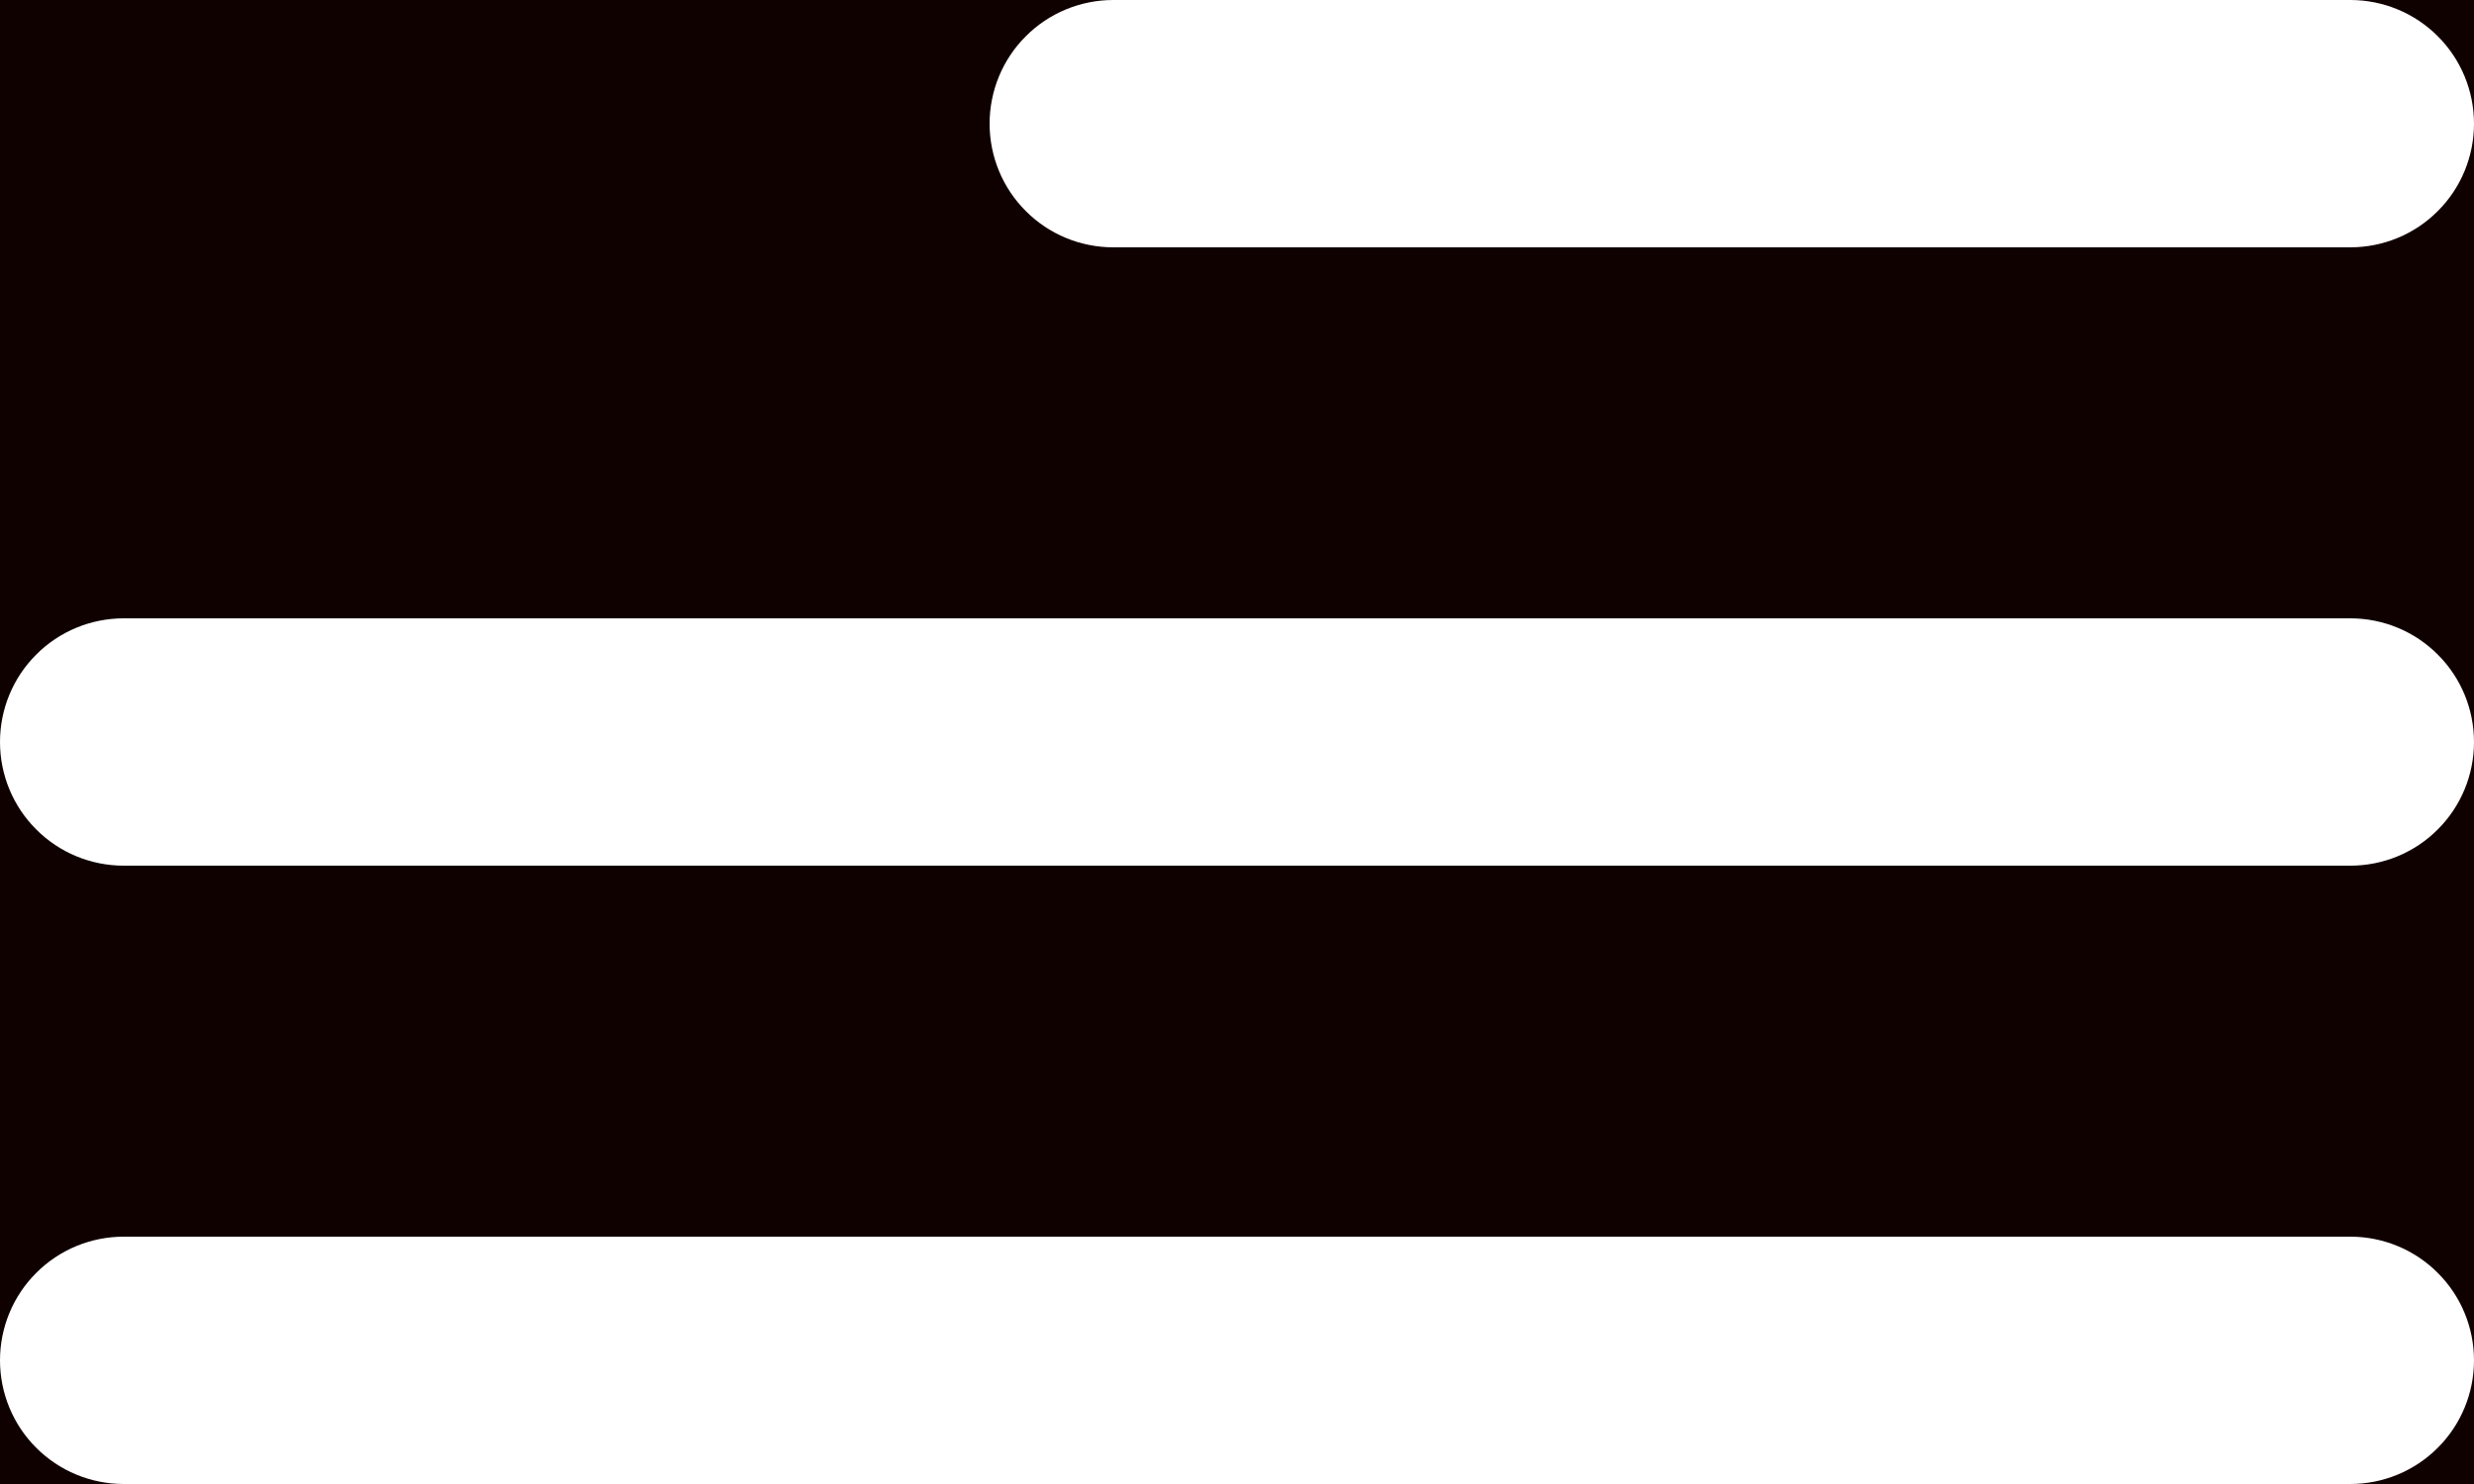
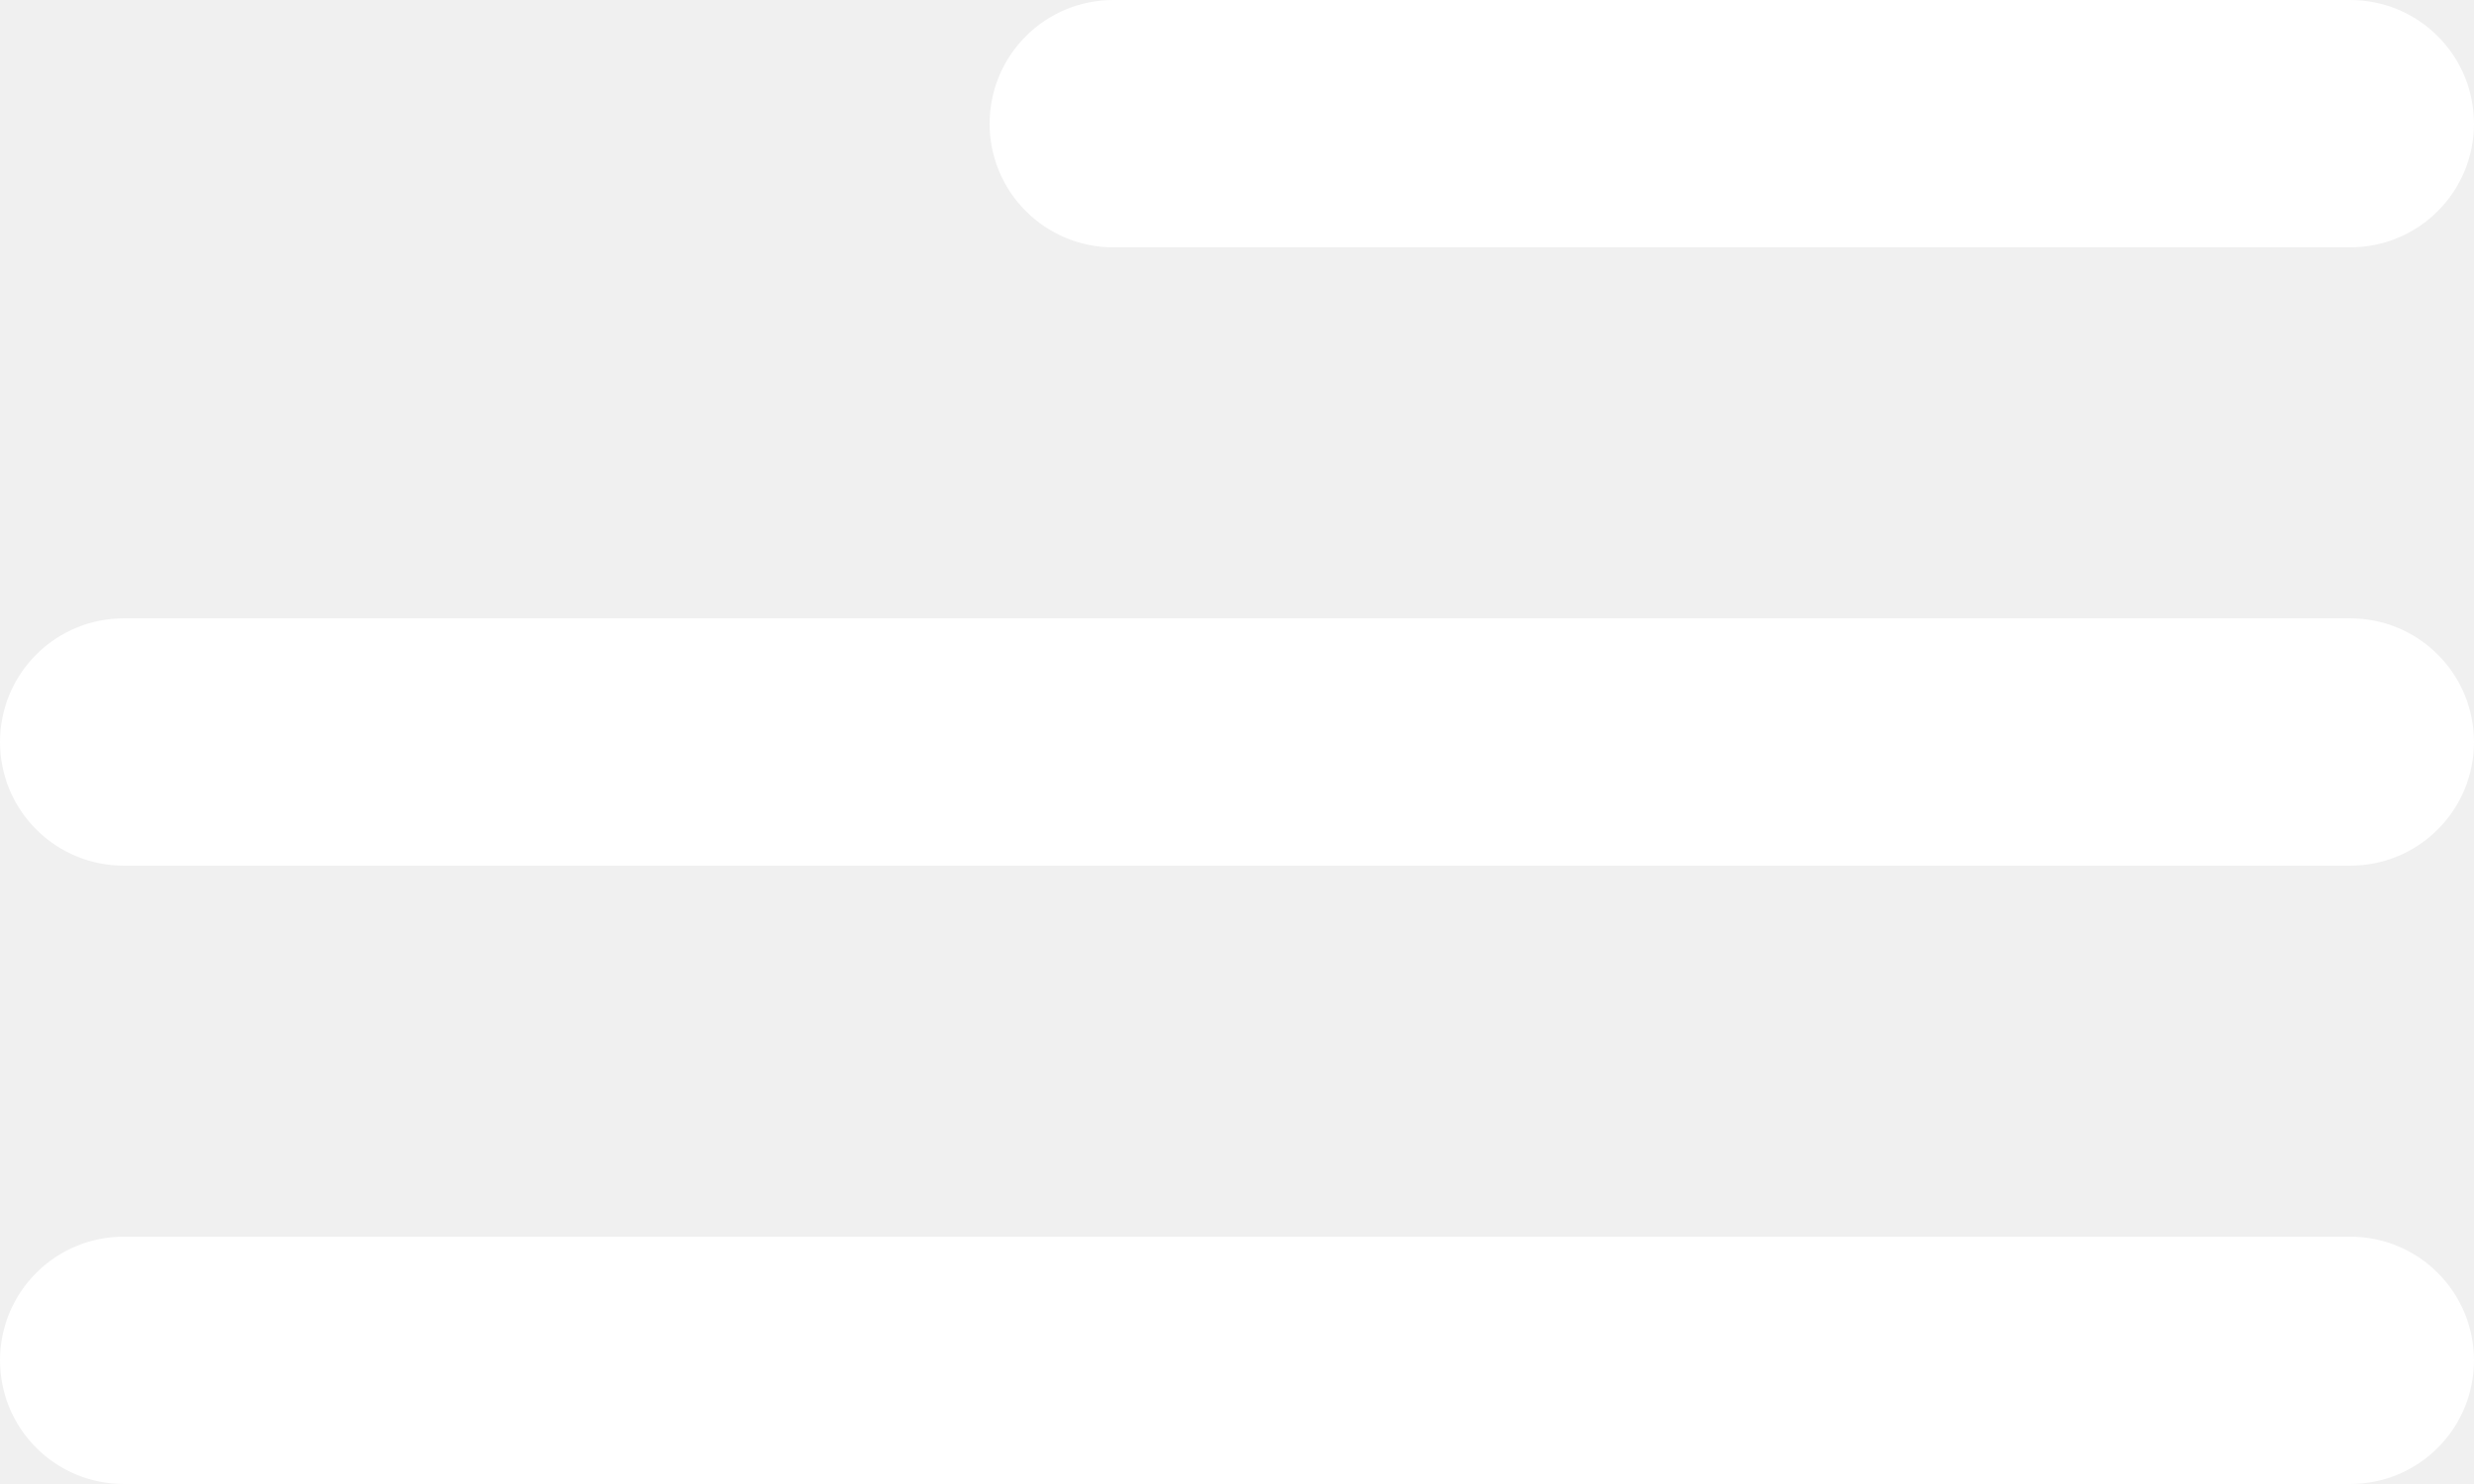
- <svg xmlns="http://www.w3.org/2000/svg" width="20" height="12" viewBox="0 0 20 12" fill="none">
-   <g clip-path="url(#clip0_1_5)">
-     <rect width="20" height="12" fill="#100101" />
-     <path d="M9 2H19C19.265 2 19.52 1.895 19.707 1.707C19.895 1.52 20 1.265 20 1C20 0.735 19.895 0.48 19.707 0.293C19.52 0.105 19.265 0 19 0H9C8.735 0 8.48 0.105 8.293 0.293C8.105 0.48 8 0.735 8 1C8 1.265 8.105 1.52 8.293 1.707C8.48 1.895 8.735 2 9 2ZM19 10H1C0.735 10 0.48 10.105 0.293 10.293C0.105 10.48 0 10.735 0 11C0 11.265 0.105 11.52 0.293 11.707C0.48 11.895 0.735 12 1 12H19C19.265 12 19.52 11.895 19.707 11.707C19.895 11.52 20 11.265 20 11C20 10.735 19.895 10.48 19.707 10.293C19.52 10.105 19.265 10 19 10ZM1 7H19C19.265 7 19.52 6.895 19.707 6.707C19.895 6.52 20 6.265 20 6C20 5.735 19.895 5.48 19.707 5.293C19.52 5.105 19.265 5 19 5H1C0.735 5 0.48 5.105 0.293 5.293C0.105 5.48 0 5.735 0 6C0 6.265 0.105 6.52 0.293 6.707C0.48 6.895 0.735 7 1 7Z" fill="white" />
-   </g>
-   <defs>
-     <clipPath id="clip0_1_5">
-       <rect width="20" height="12" fill="white" />
-     </clipPath>
-   </defs>
+ <svg xmlns="http://www.w3.org/2000/svg" width="20" height="12" viewBox="0 0 20 12" fill="#FFF">
+   <path d="M9 2L19 2C19.265 2 19.52 1.895 19.707 1.707C19.895 1.52 20 1.265 20 1C20 0.735 19.895 0.48 19.707 0.293C19.52 0.105 19.265 0 19 0L9 0C8.735 0 8.48 0.105 8.293 0.293C8.105 0.48 8 0.735 8 1C8 1.265 8.105 1.52 8.293 1.707C8.48 1.895 8.735 2 9 2ZM19 10L1 10C0.735 10 0.48 10.105 0.293 10.293C0.105 10.48 0 10.735 0 11C0 11.265 0.105 11.52 0.293 11.707C0.48 11.895 0.735 12 1 12L19 12C19.265 12 19.52 11.895 19.707 11.707C19.895 11.52 20 11.265 20 11C20 10.735 19.895 10.48 19.707 10.293C19.52 10.105 19.265 10 19 10V10ZM1 7L19 7C19.265 7 19.52 6.895 19.707 6.707C19.895 6.52 20 6.265 20 6C20 5.735 19.895 5.48 19.707 5.293C19.52 5.105 19.265 5 19 5L1 5C0.735 5 0.48 5.105 0.293 5.293C0.105 5.48 0 5.735 0 6C0 6.265 0.105 6.52 0.293 6.707C0.48 6.895 0.735 7 1 7Z" fill="#FFFFFF" />
</svg>
